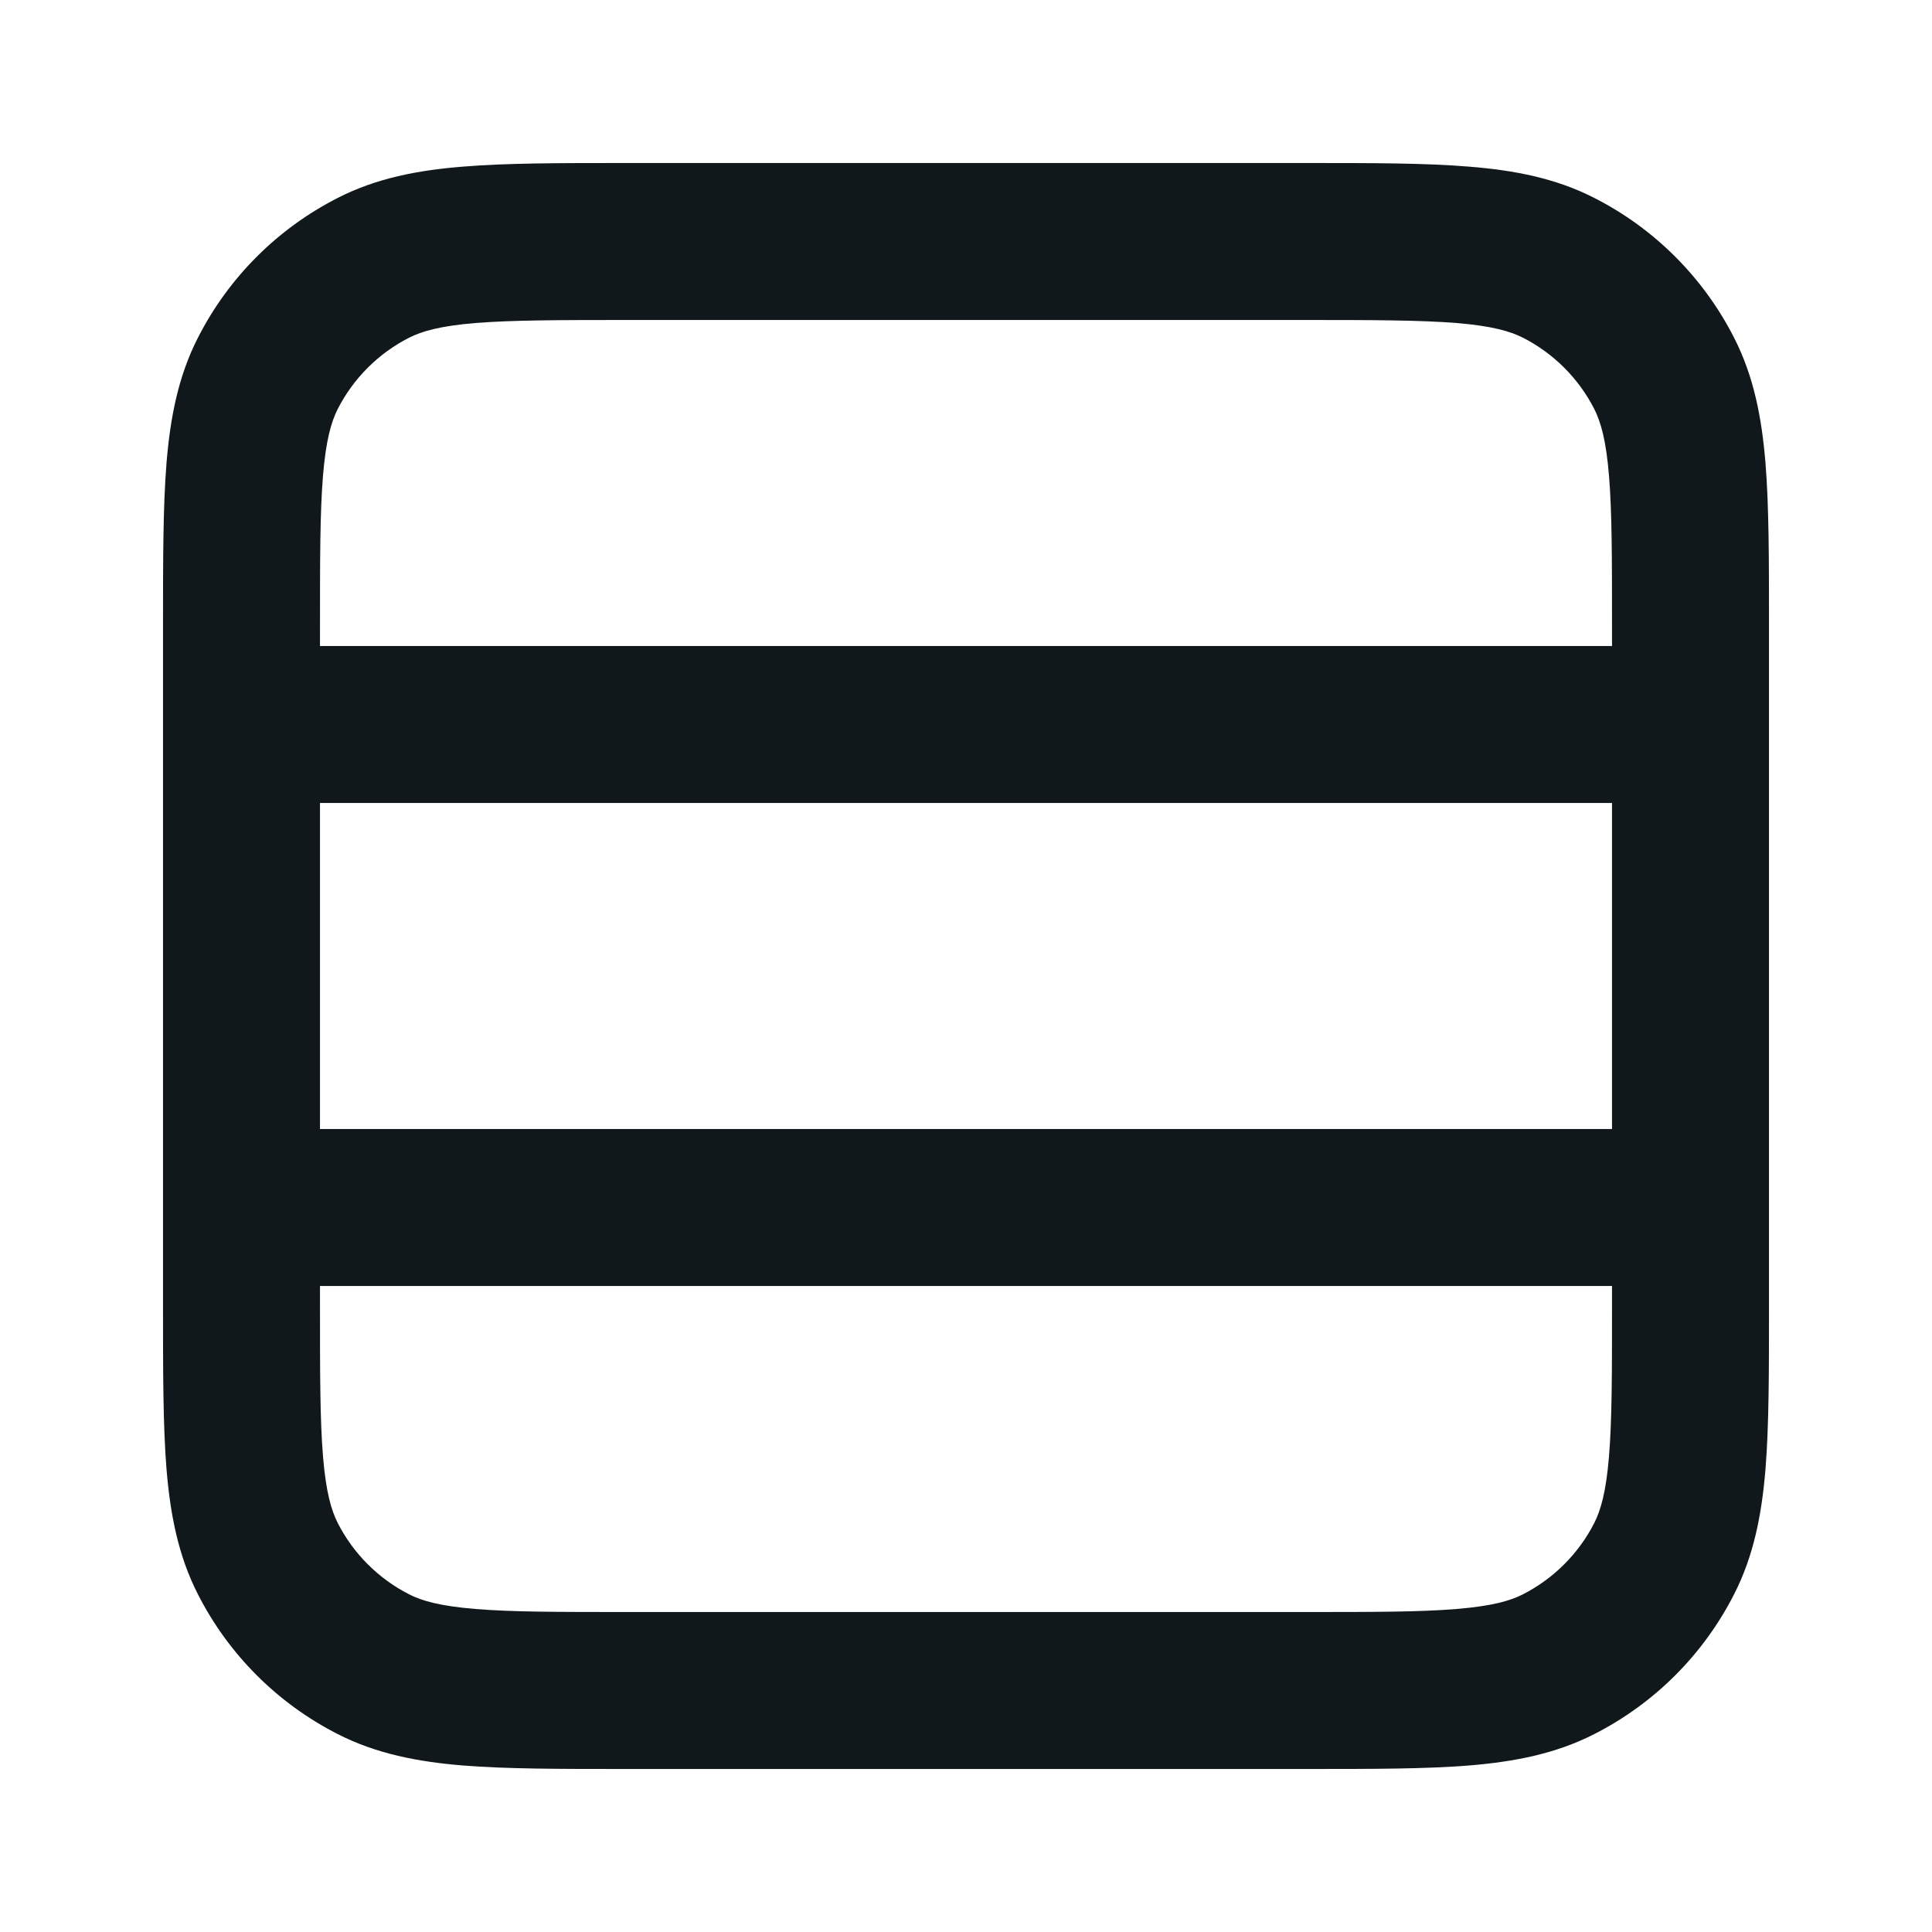
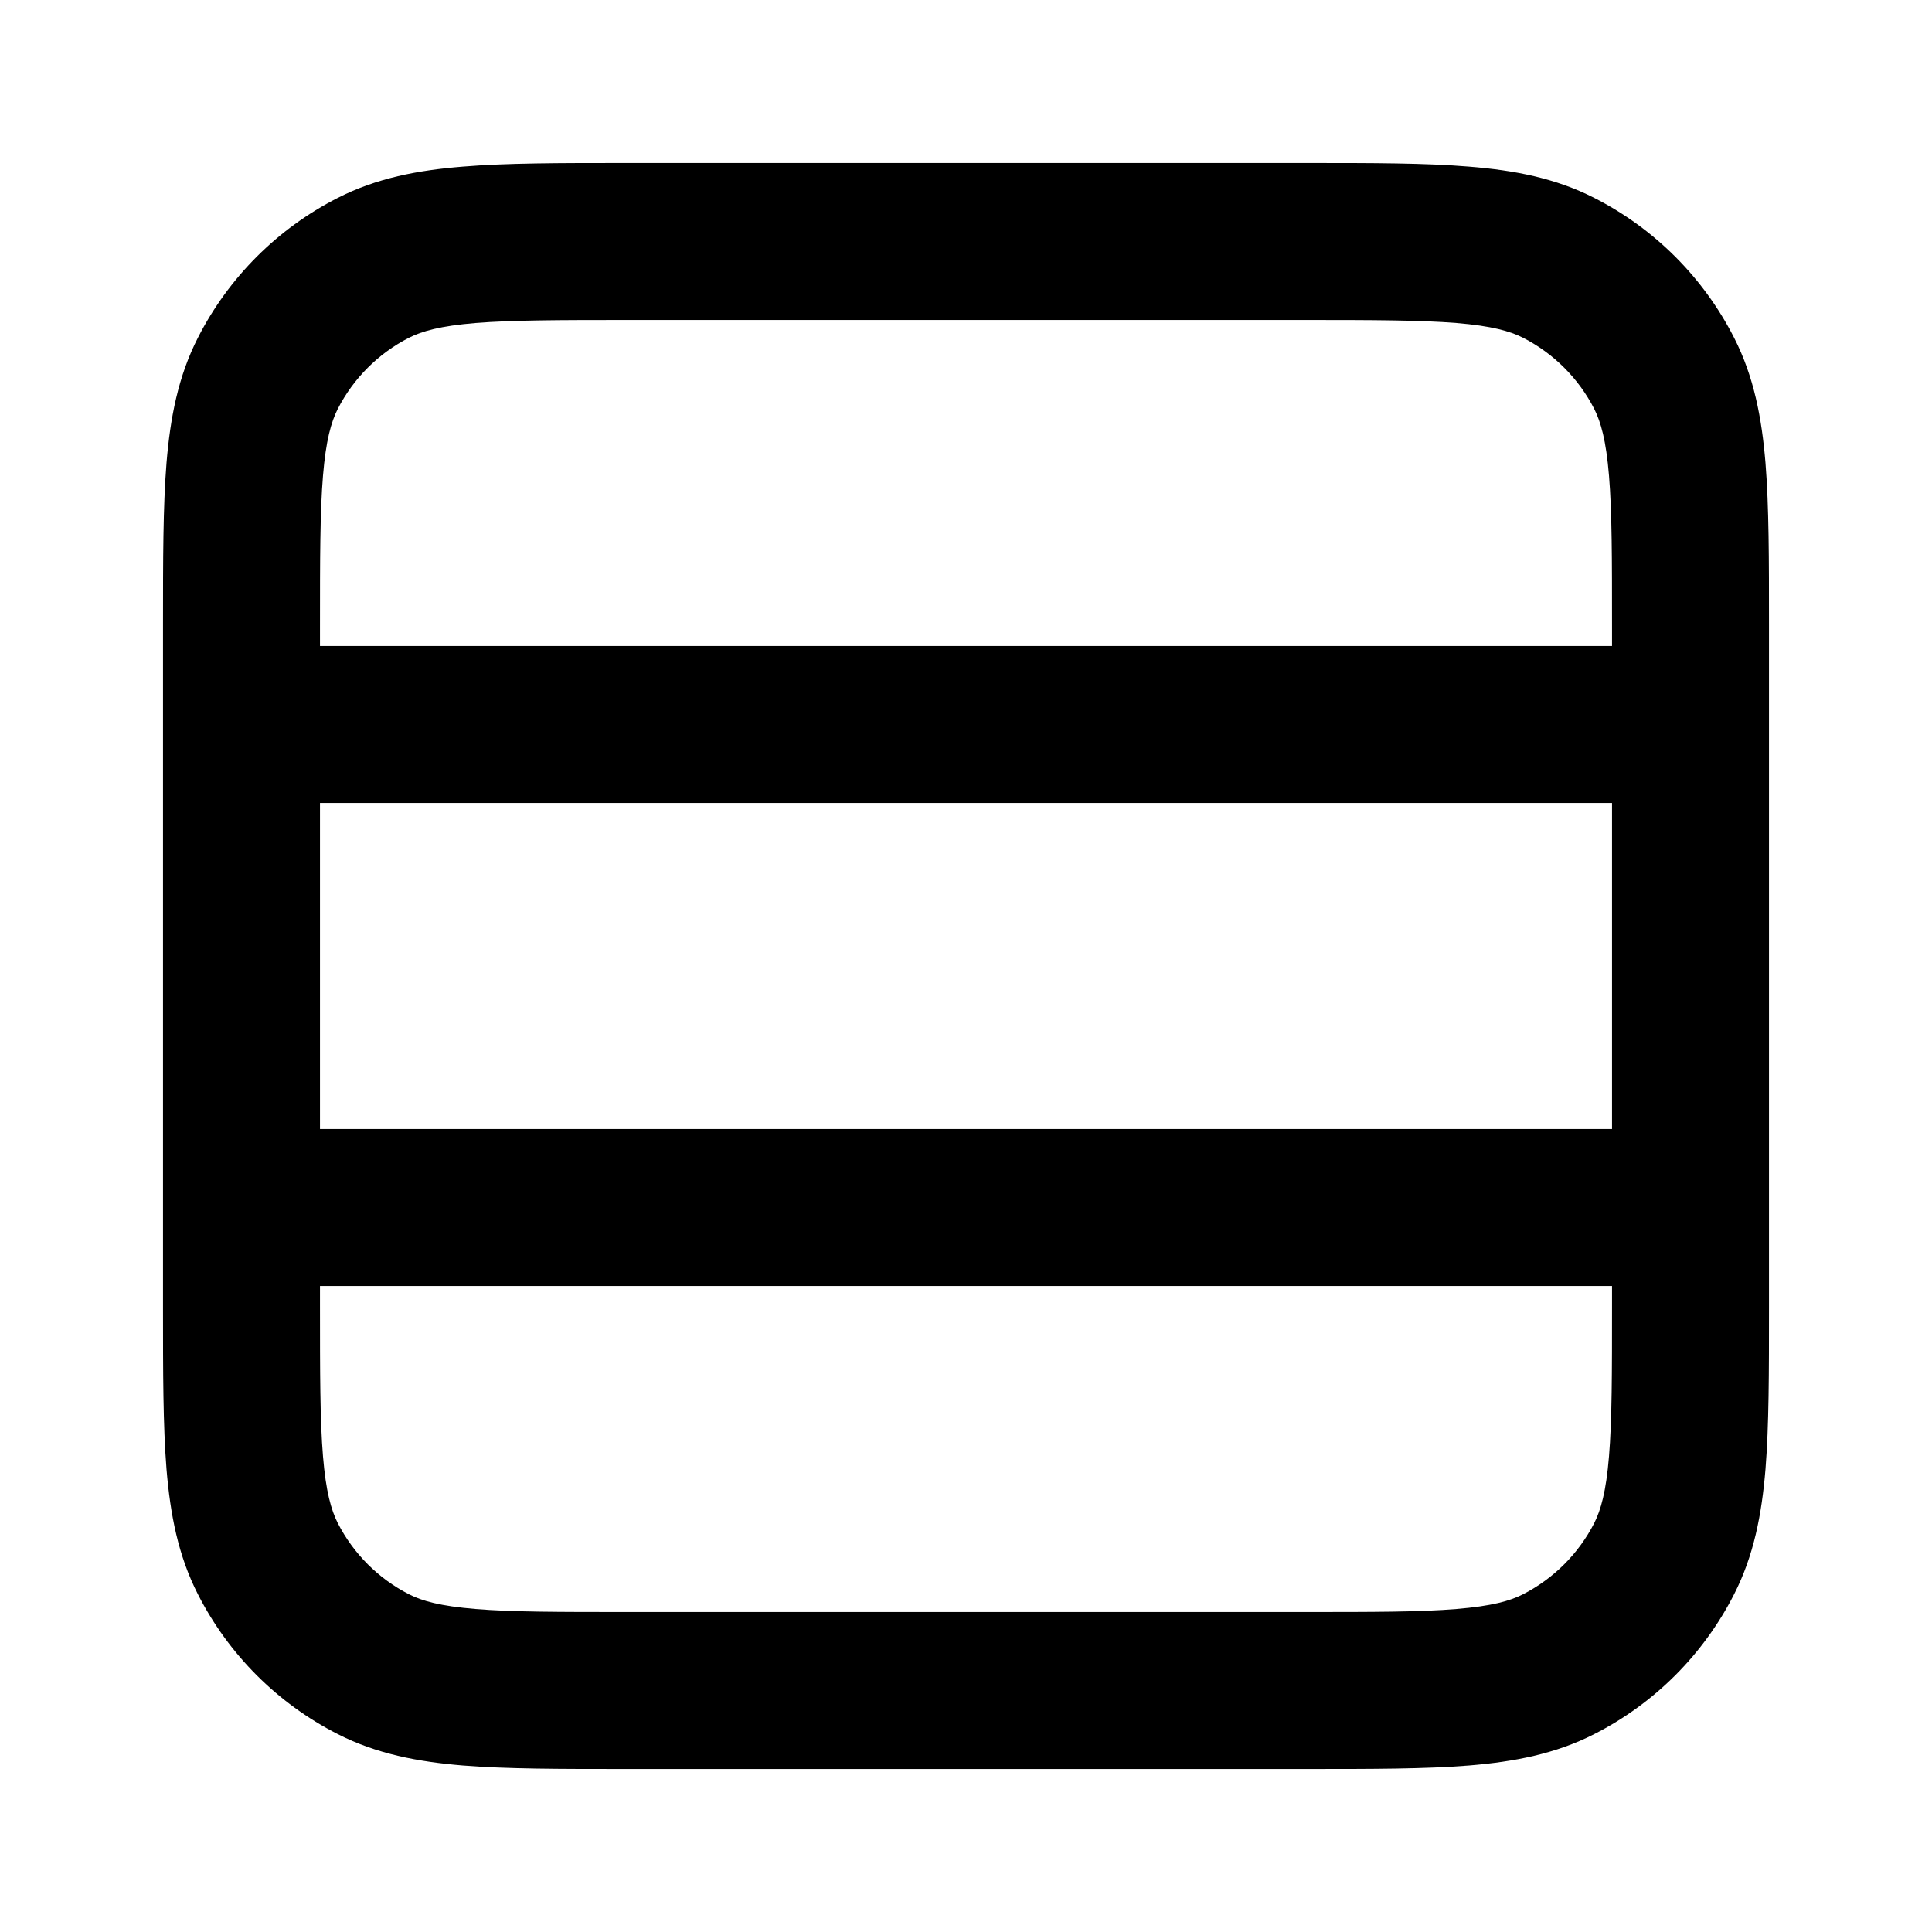
- <svg xmlns="http://www.w3.org/2000/svg" width="16" height="16" viewBox="0 0 16 16" fill="none">
+ <svg xmlns="http://www.w3.org/2000/svg" width="16" height="16" viewBox="0 0 16 16">
  <g id="icon/list view">
-     <path id="vector" fill-rule="evenodd" clip-rule="evenodd" d="M5.173 1.35H10.827C11.364 1.35 11.806 1.35 12.166 1.38C12.54 1.41 12.882 1.475 13.203 1.639C13.702 1.893 14.107 2.298 14.361 2.797C14.525 3.118 14.59 3.46 14.621 3.834C14.65 4.194 14.65 4.636 14.65 5.173V10.827C14.65 11.364 14.65 11.806 14.621 12.167C14.59 12.54 14.525 12.882 14.361 13.203C14.107 13.702 13.702 14.107 13.203 14.361C12.882 14.525 12.54 14.59 12.166 14.621C11.806 14.65 11.364 14.65 10.827 14.65H5.173C4.636 14.65 4.194 14.65 3.833 14.621C3.46 14.59 3.118 14.525 2.797 14.361C2.298 14.107 1.893 13.702 1.639 13.203C1.475 12.882 1.41 12.54 1.379 12.167C1.35 11.806 1.35 11.364 1.35 10.827V5.173C1.35 4.636 1.35 4.194 1.379 3.834C1.41 3.46 1.475 3.118 1.639 2.797C1.893 2.298 2.298 1.893 2.797 1.639C3.118 1.475 3.46 1.41 3.833 1.38C4.194 1.35 4.636 1.35 5.173 1.35ZM2.65 6.65V9.35H13.35V6.65H2.65ZM13.35 5.35H2.65V5.2C2.65 4.629 2.65 4.24 2.675 3.939C2.699 3.646 2.743 3.494 2.797 3.387C2.927 3.133 3.133 2.927 3.387 2.797C3.494 2.743 3.646 2.699 3.939 2.675C4.24 2.651 4.629 2.65 5.2 2.65H10.8C11.371 2.65 11.76 2.651 12.061 2.675C12.354 2.699 12.506 2.743 12.613 2.797C12.867 2.927 13.073 3.133 13.203 3.387C13.257 3.494 13.301 3.646 13.325 3.939C13.35 4.24 13.35 4.629 13.35 5.2V5.35ZM13.35 10.65H2.65V10.8C2.65 11.371 2.65 11.76 2.675 12.061C2.699 12.354 2.743 12.506 2.797 12.613C2.927 12.867 3.133 13.073 3.387 13.203C3.494 13.258 3.646 13.301 3.939 13.325C4.24 13.35 4.629 13.35 5.2 13.35H10.8C11.371 13.35 11.76 13.35 12.061 13.325C12.354 13.301 12.506 13.258 12.613 13.203C12.867 13.073 13.073 12.867 13.203 12.613C13.257 12.506 13.301 12.354 13.325 12.061C13.35 11.76 13.35 11.371 13.35 10.8V10.65Z" fill="#11181C" />
+     <path id="vector" fill-rule="evenodd" clip-rule="evenodd" d="M5.173 1.35H10.827C11.364 1.35 11.806 1.35 12.166 1.38C12.54 1.41 12.882 1.475 13.203 1.639C13.702 1.893 14.107 2.298 14.361 2.797C14.525 3.118 14.59 3.46 14.621 3.834C14.65 4.194 14.65 4.636 14.65 5.173V10.827C14.65 11.364 14.65 11.806 14.621 12.167C14.59 12.54 14.525 12.882 14.361 13.203C14.107 13.702 13.702 14.107 13.203 14.361C12.882 14.525 12.54 14.59 12.166 14.621C11.806 14.65 11.364 14.65 10.827 14.65H5.173C4.636 14.65 4.194 14.65 3.833 14.621C3.46 14.59 3.118 14.525 2.797 14.361C2.298 14.107 1.893 13.702 1.639 13.203C1.475 12.882 1.41 12.54 1.379 12.167C1.35 11.806 1.35 11.364 1.35 10.827V5.173C1.35 4.636 1.35 4.194 1.379 3.834C1.41 3.46 1.475 3.118 1.639 2.797C1.893 2.298 2.298 1.893 2.797 1.639C3.118 1.475 3.46 1.41 3.833 1.38C4.194 1.35 4.636 1.35 5.173 1.35ZM2.65 6.65V9.35H13.35V6.65H2.65ZM13.35 5.35H2.65V5.2C2.65 4.629 2.65 4.24 2.675 3.939C2.699 3.646 2.743 3.494 2.797 3.387C2.927 3.133 3.133 2.927 3.387 2.797C3.494 2.743 3.646 2.699 3.939 2.675C4.24 2.651 4.629 2.65 5.2 2.65H10.8C11.371 2.65 11.76 2.651 12.061 2.675C12.354 2.699 12.506 2.743 12.613 2.797C12.867 2.927 13.073 3.133 13.203 3.387C13.257 3.494 13.301 3.646 13.325 3.939C13.35 4.24 13.35 4.629 13.35 5.2V5.35ZM13.35 10.65H2.65V10.8C2.65 11.371 2.65 11.76 2.675 12.061C2.699 12.354 2.743 12.506 2.797 12.613C2.927 12.867 3.133 13.073 3.387 13.203C3.494 13.258 3.646 13.301 3.939 13.325C4.24 13.35 4.629 13.35 5.2 13.35H10.8C11.371 13.35 11.76 13.35 12.061 13.325C12.354 13.301 12.506 13.258 12.613 13.203C12.867 13.073 13.073 12.867 13.203 12.613C13.257 12.506 13.301 12.354 13.325 12.061C13.35 11.76 13.35 11.371 13.35 10.8V10.65Z" />
  </g>
</svg>
